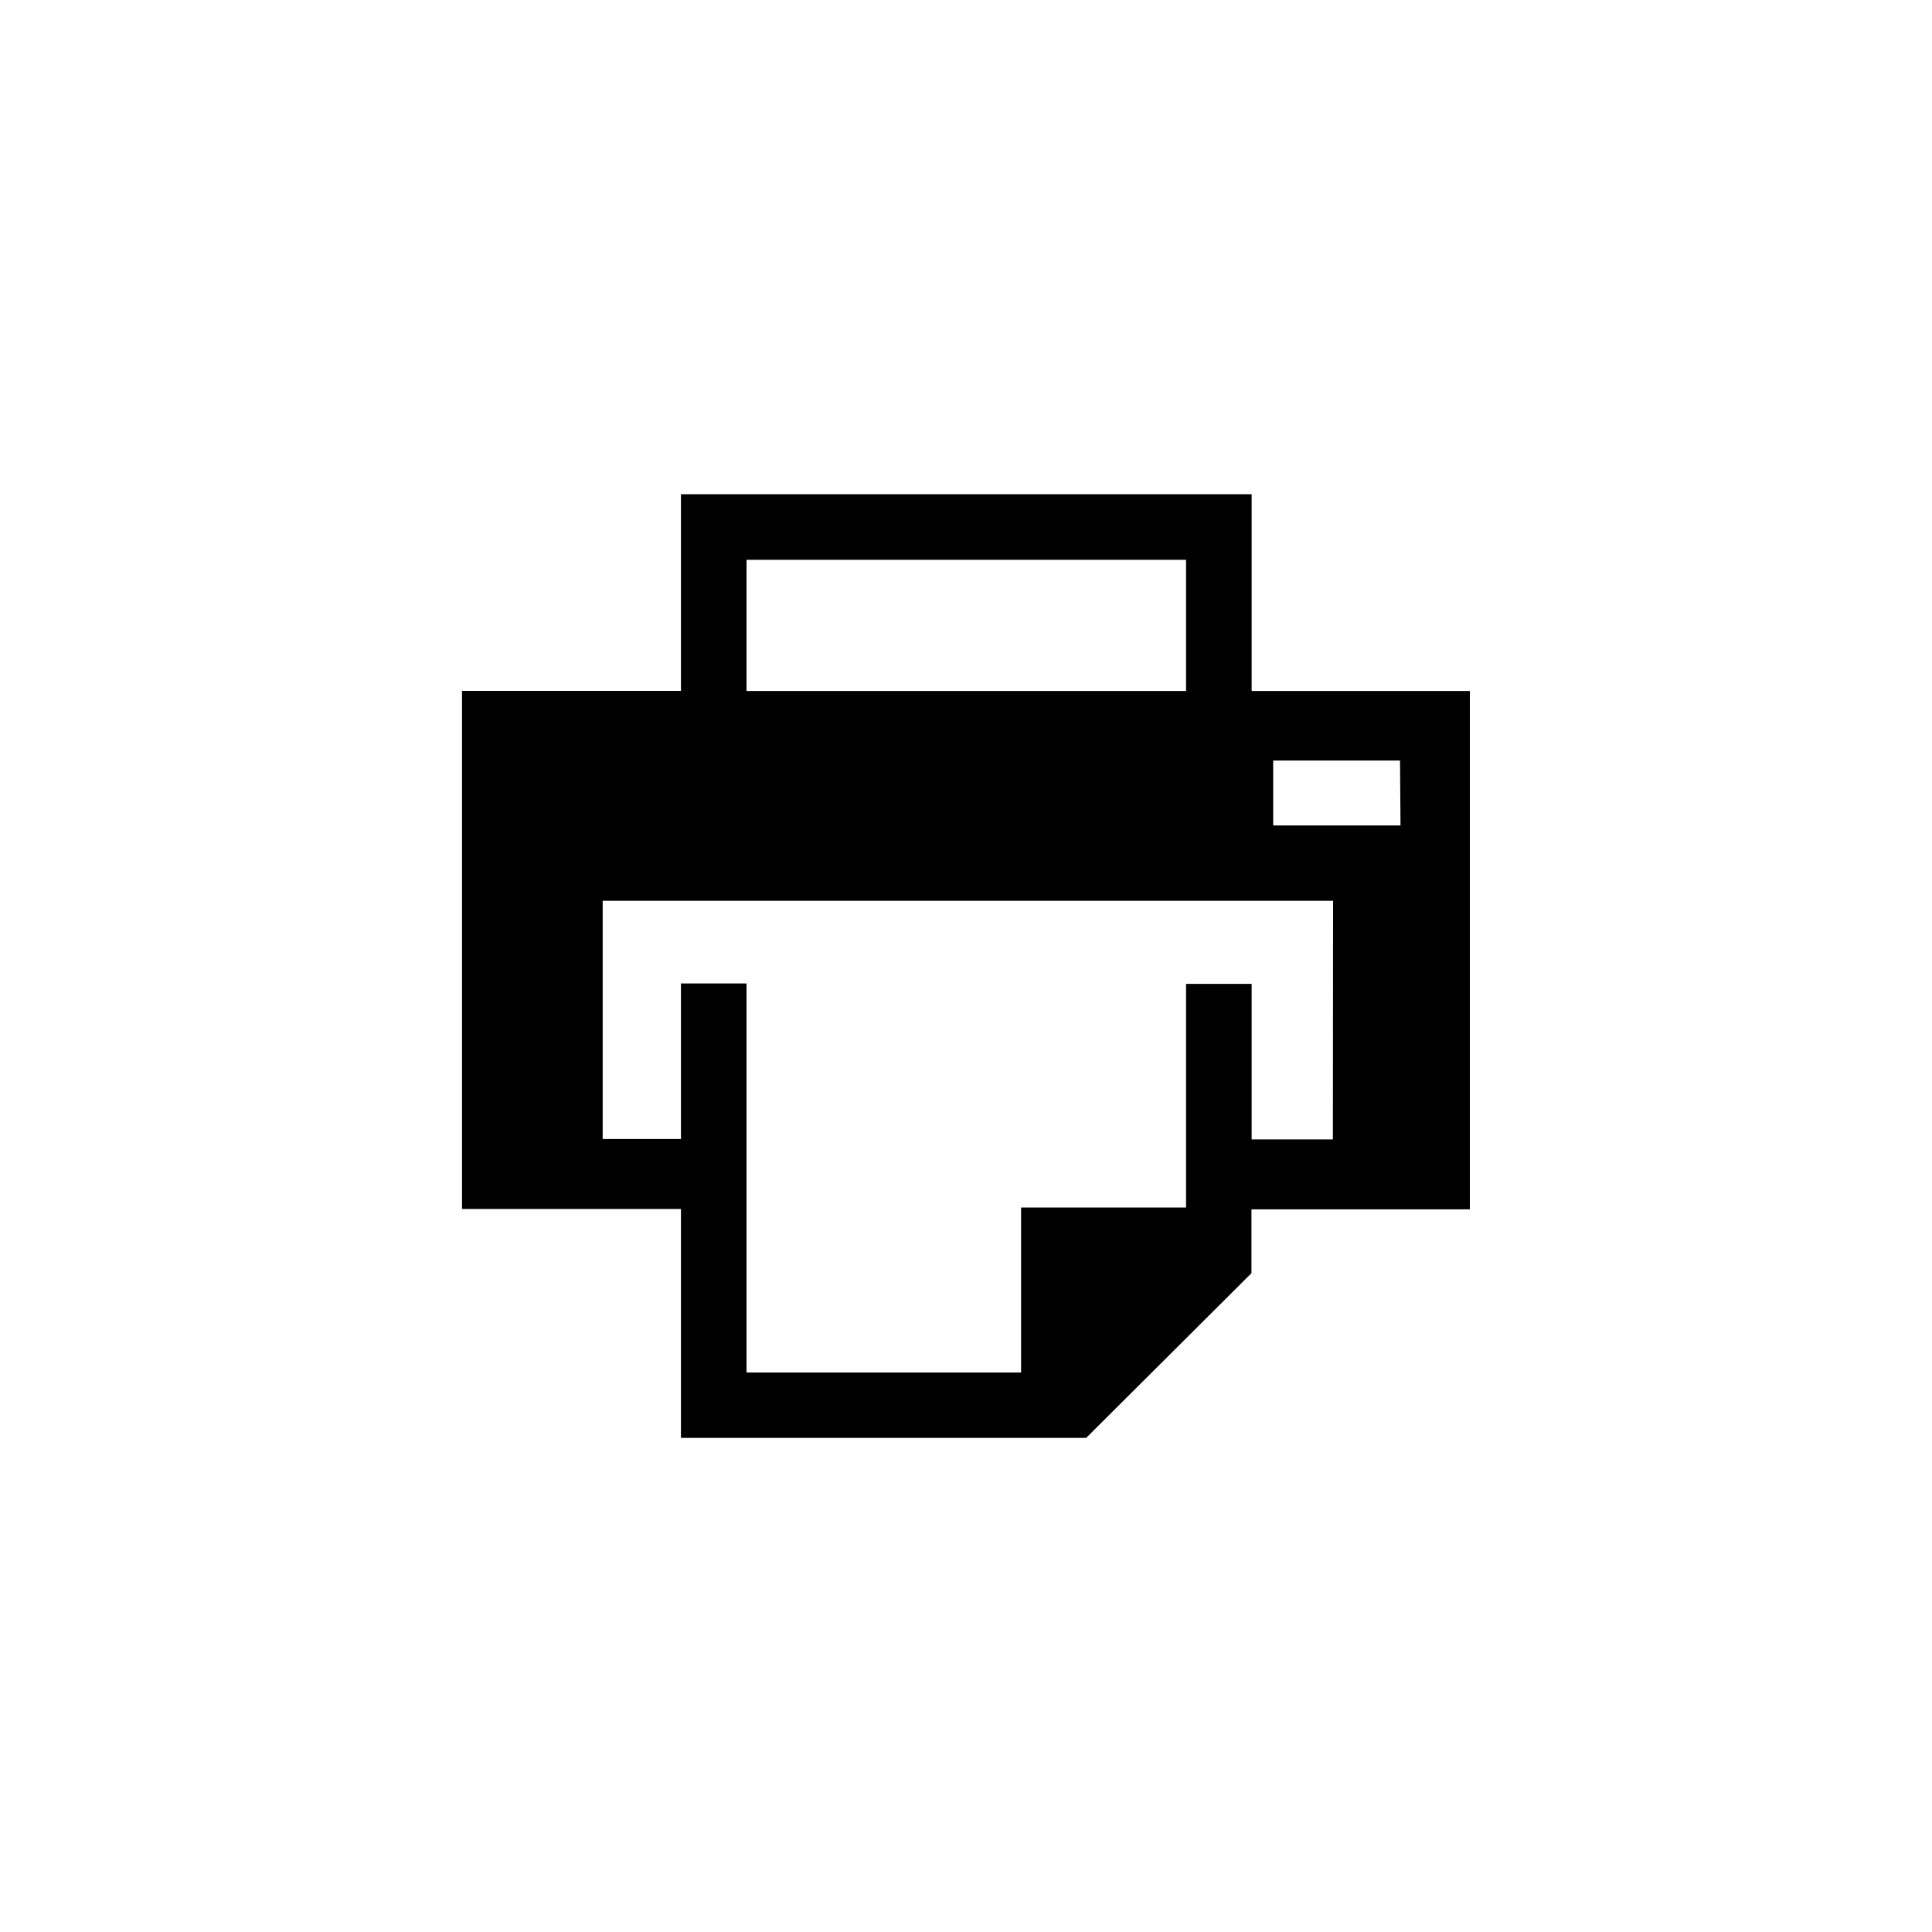
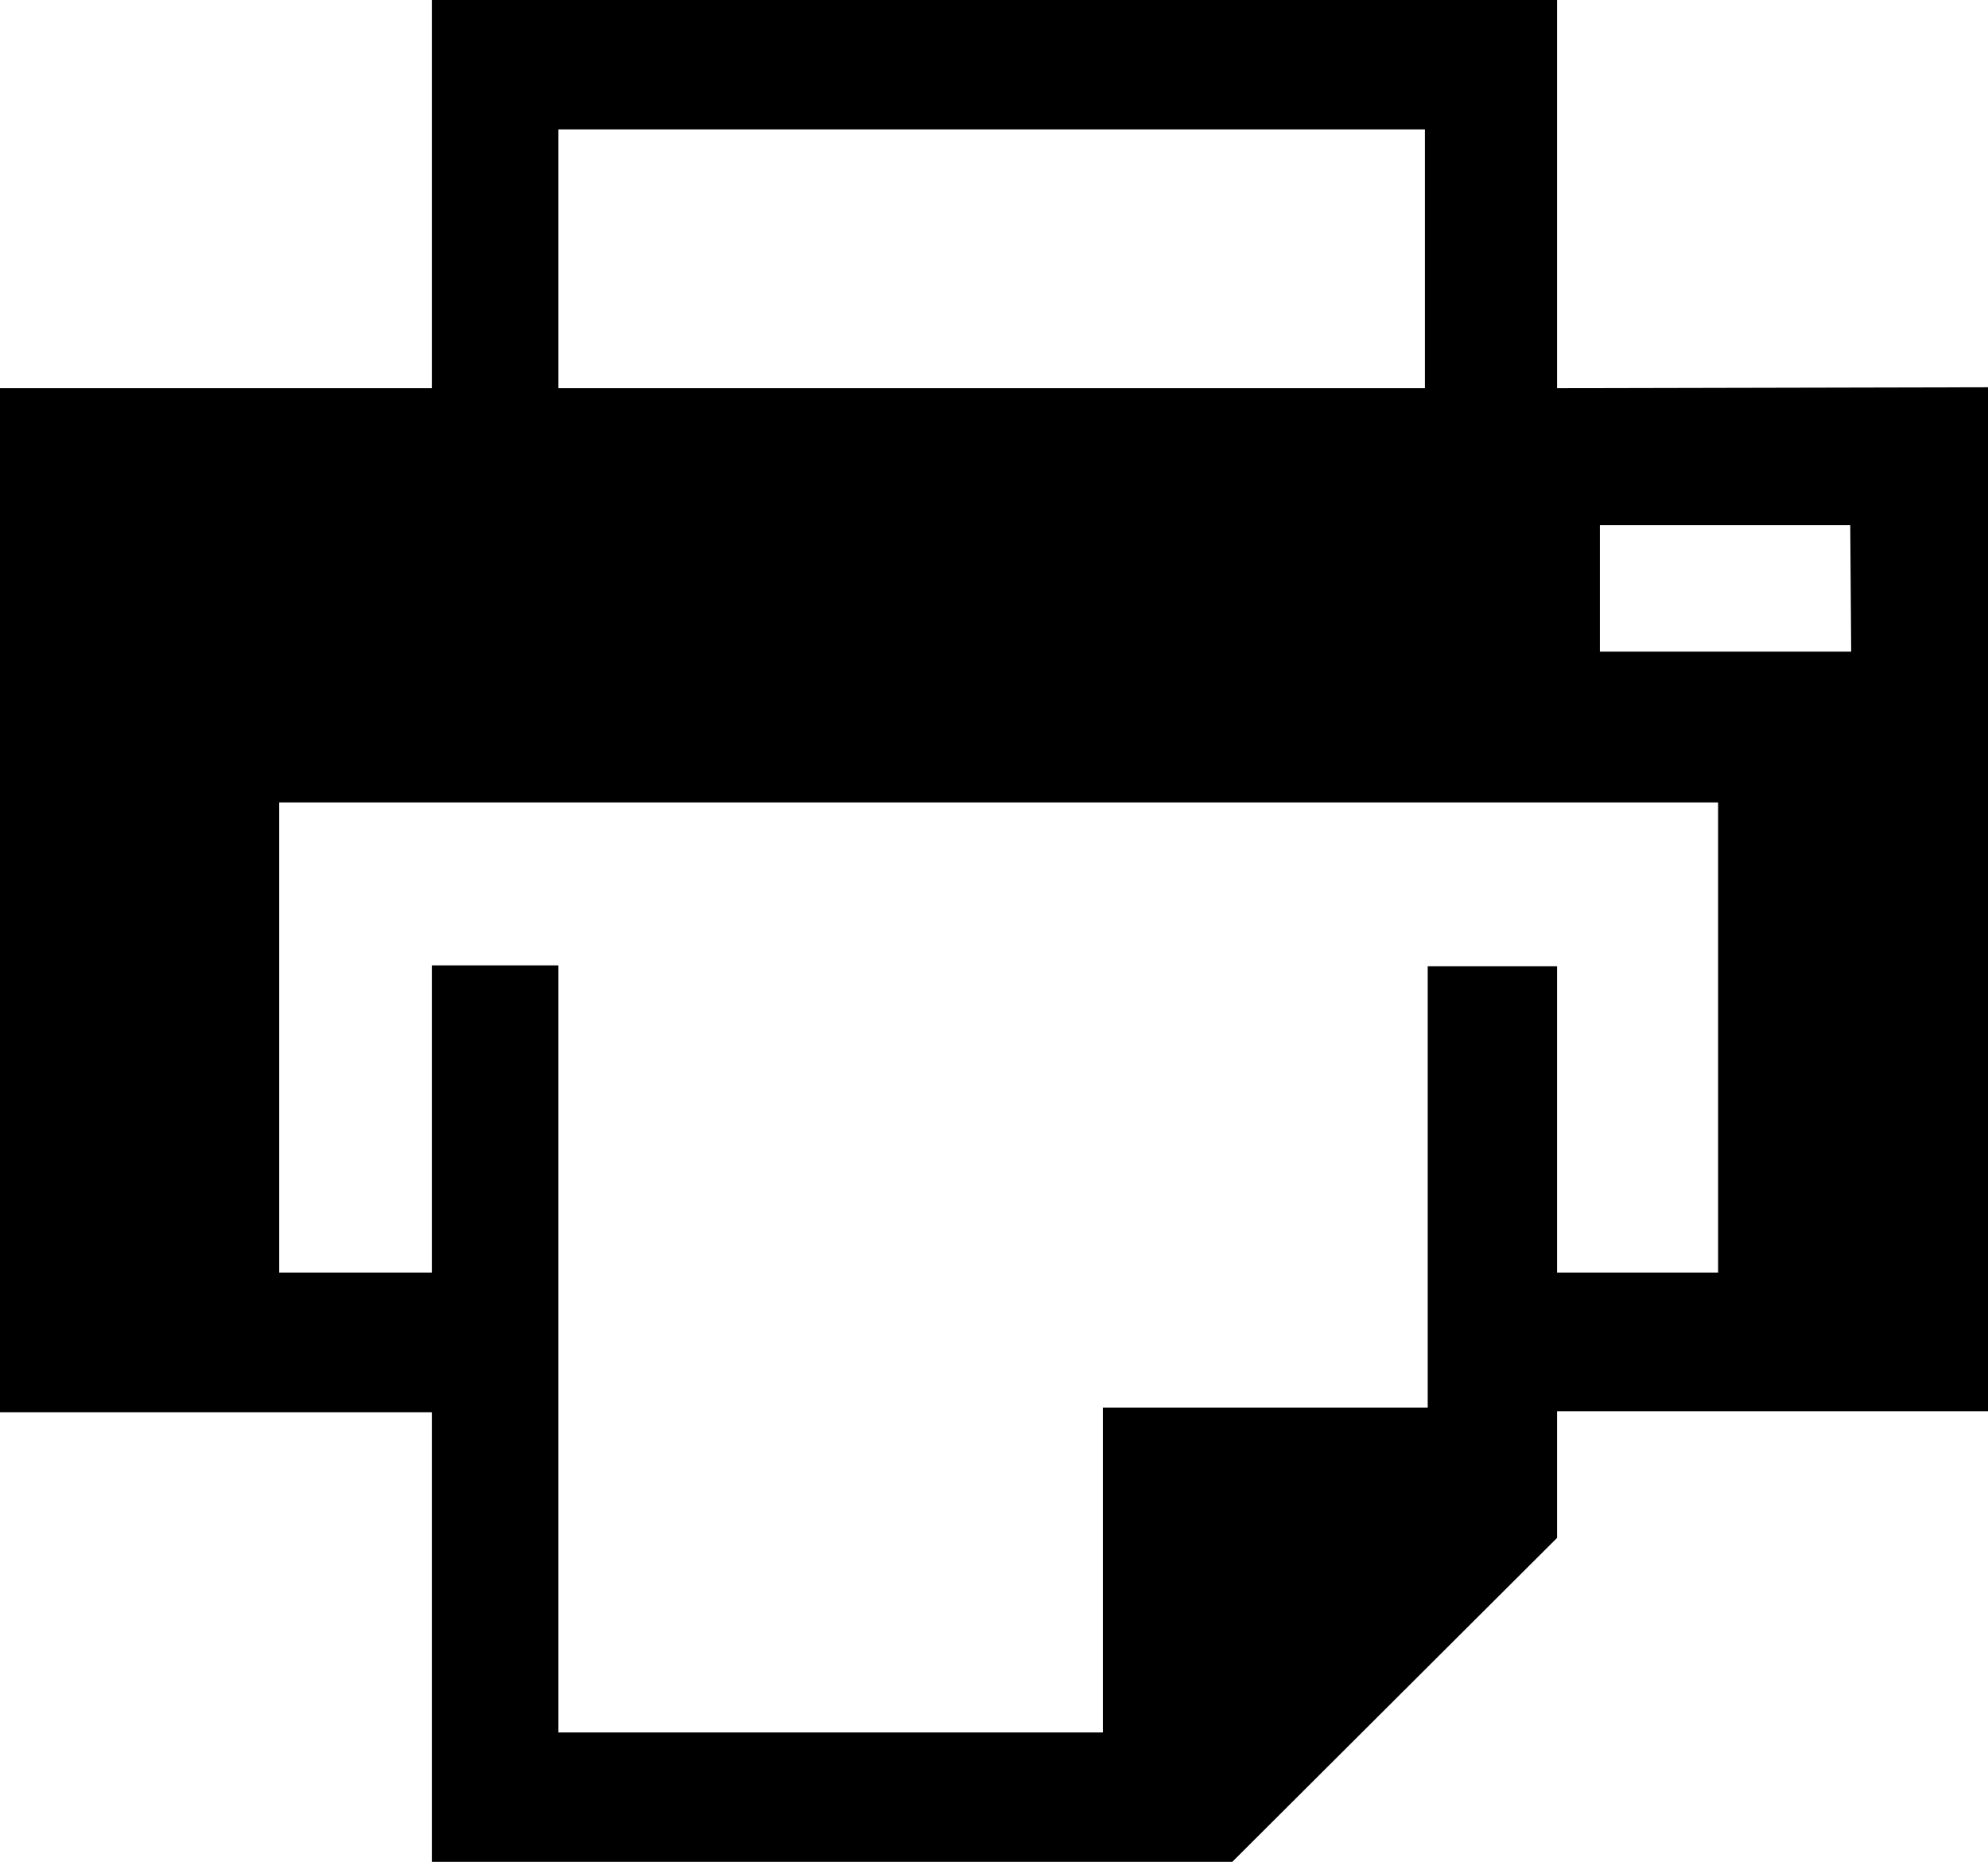
- <svg xmlns="http://www.w3.org/2000/svg" width="200" height="200" viewBox="0 0 200 200">
-   <path d="M129.57,71.53V51.16H70.49V71.52H47.83v53.63H70.49v23.7h42v-.05l17.06-17v-6.61h22.61V71.53ZM77.28,57.95h45.5V71.53H77.28Zm60.7,60h-8.41v-16.1h-6.79V125H105.7v17.08H77.28V101.81H70.49v16.1h-8.1V93.25H138Zm7-32.5H131.8V78.73h13.13Z" />
+ <svg xmlns="http://www.w3.org/2000/svg" width="21.36" height="20" viewBox="0 0 21.36 20">
+   <path d="M16.73,4.17V0H4.64V4.17H0v11H4.64V20h8.6l3.49-3.48V15.16h4.63v-11ZM6,1.39h9.31V4.17H6ZM18.46,13.67H16.73V10.38H15.34v4.74H11.85v3.49H6V10.37H4.64v3.3H3V8.62H18.46ZM19.89,7h-2.7V5.64h2.69Z" />
</svg>
